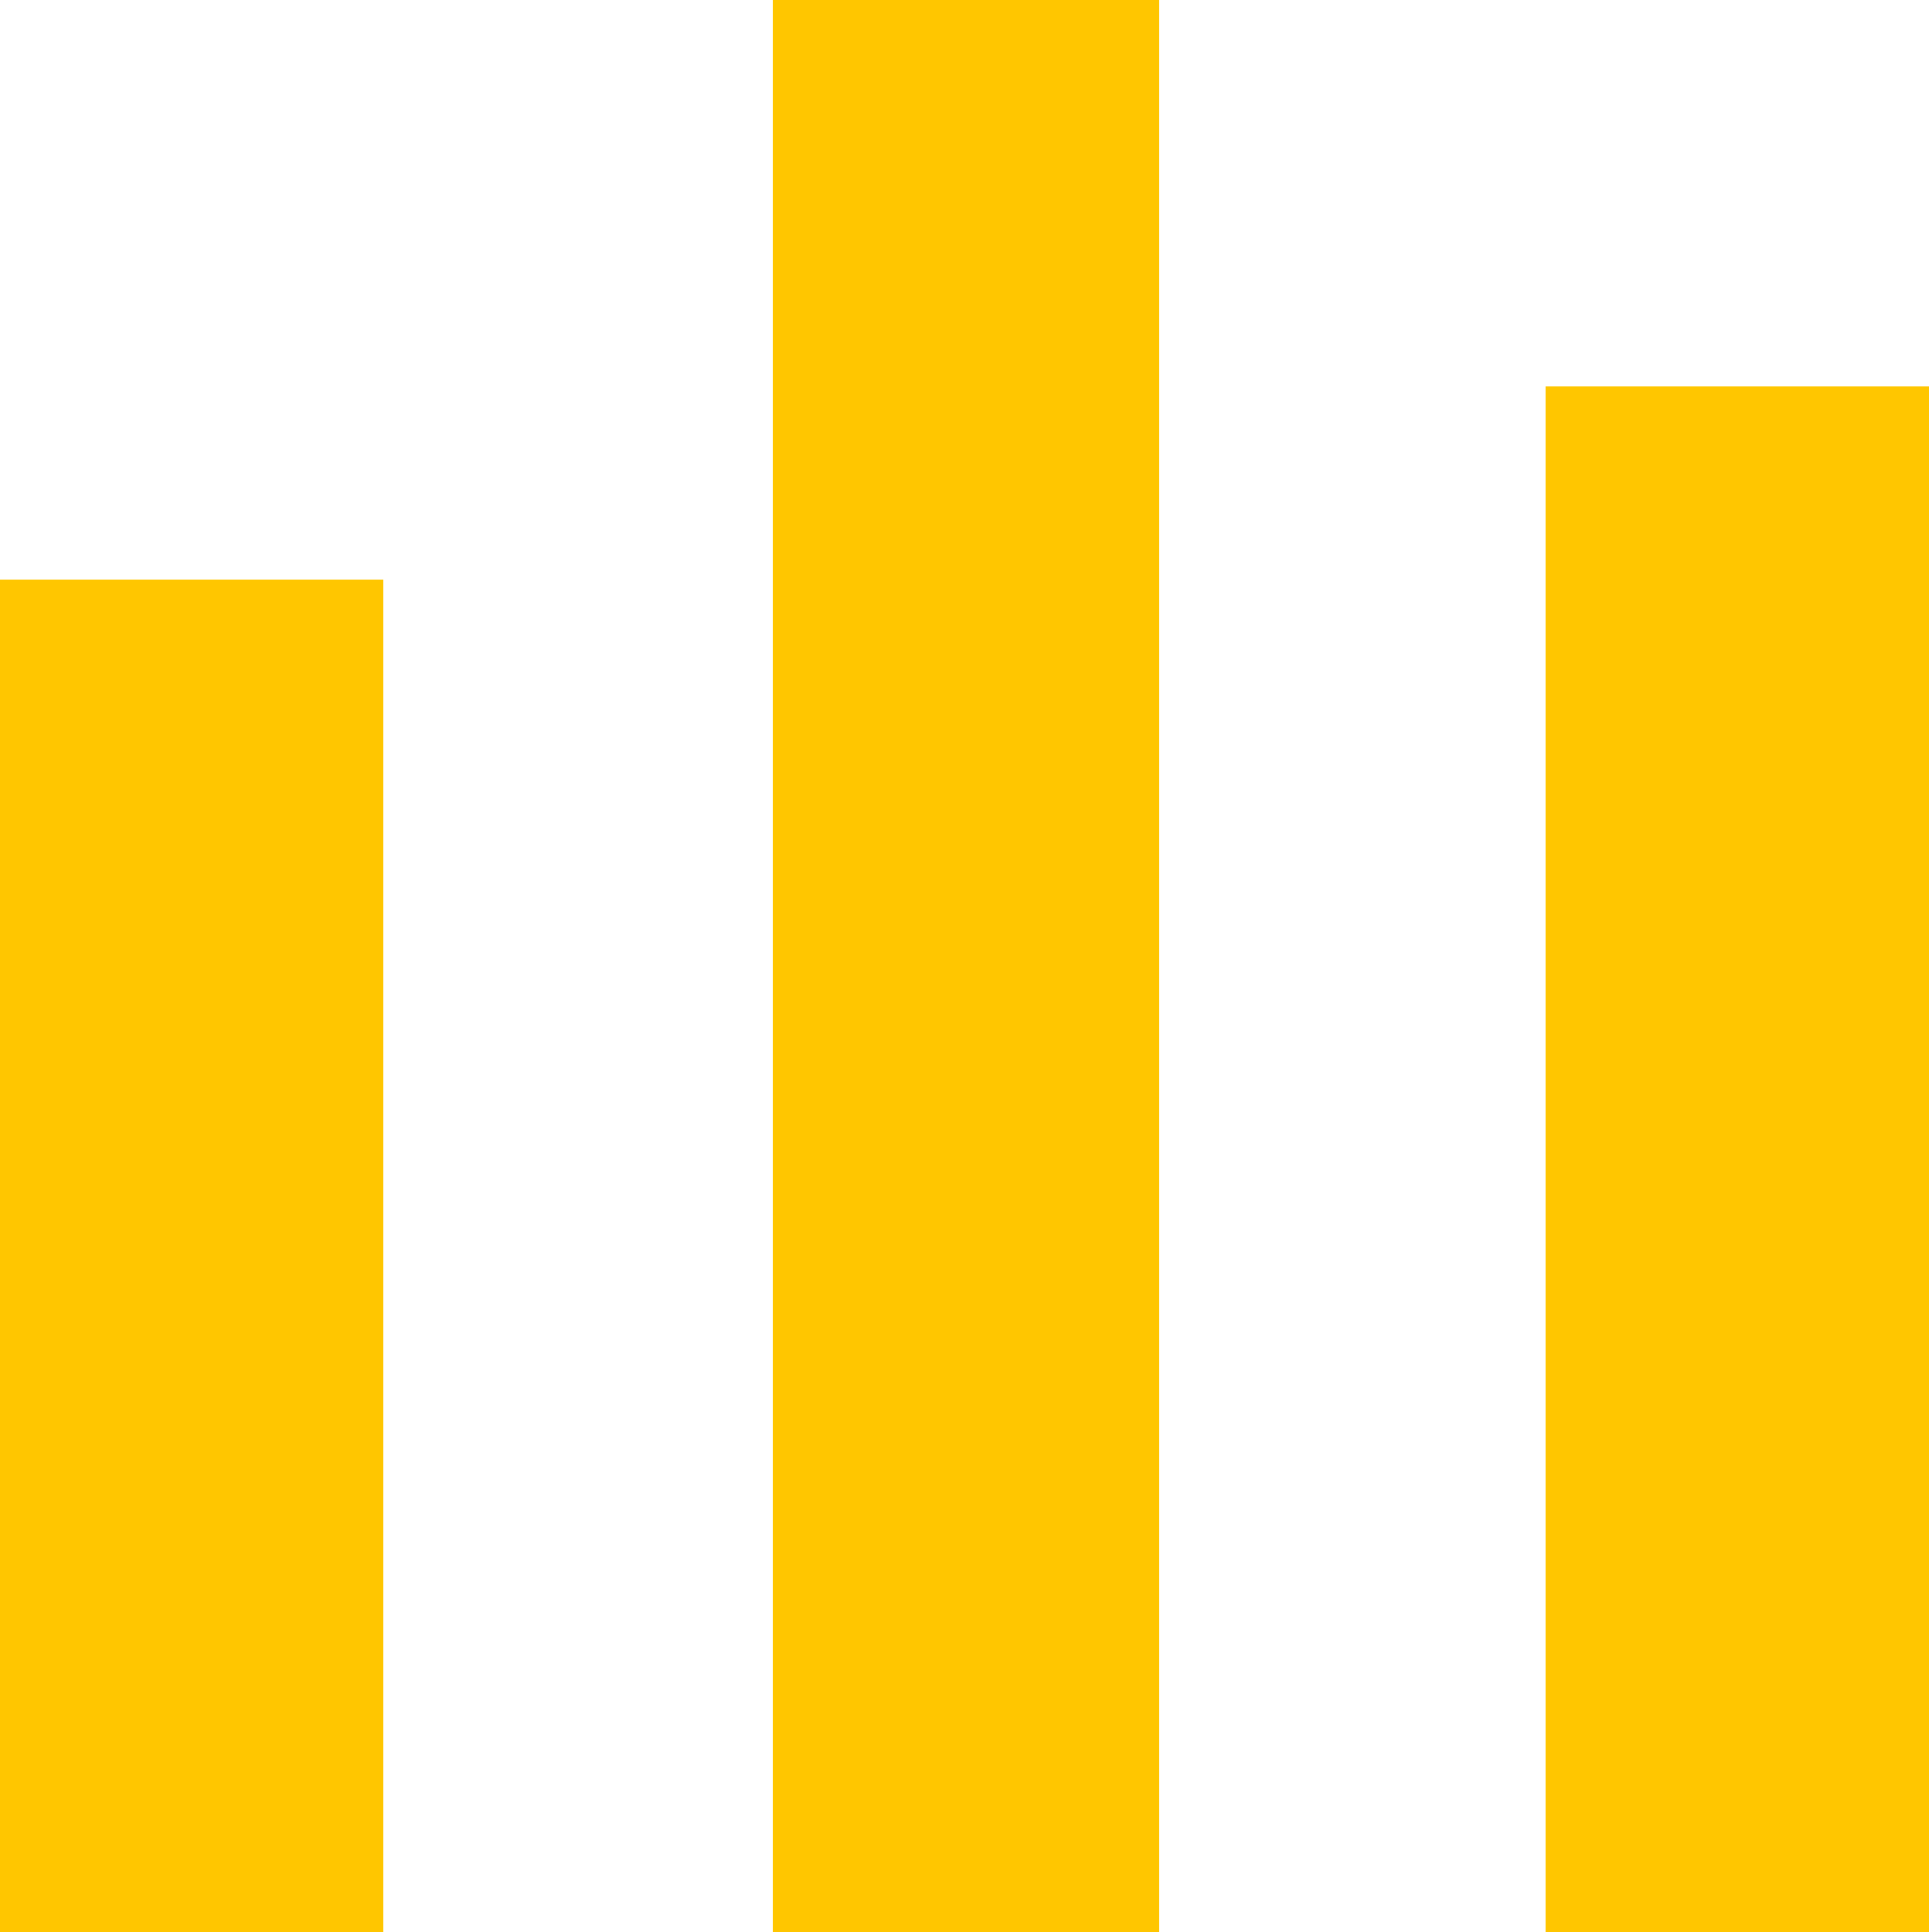
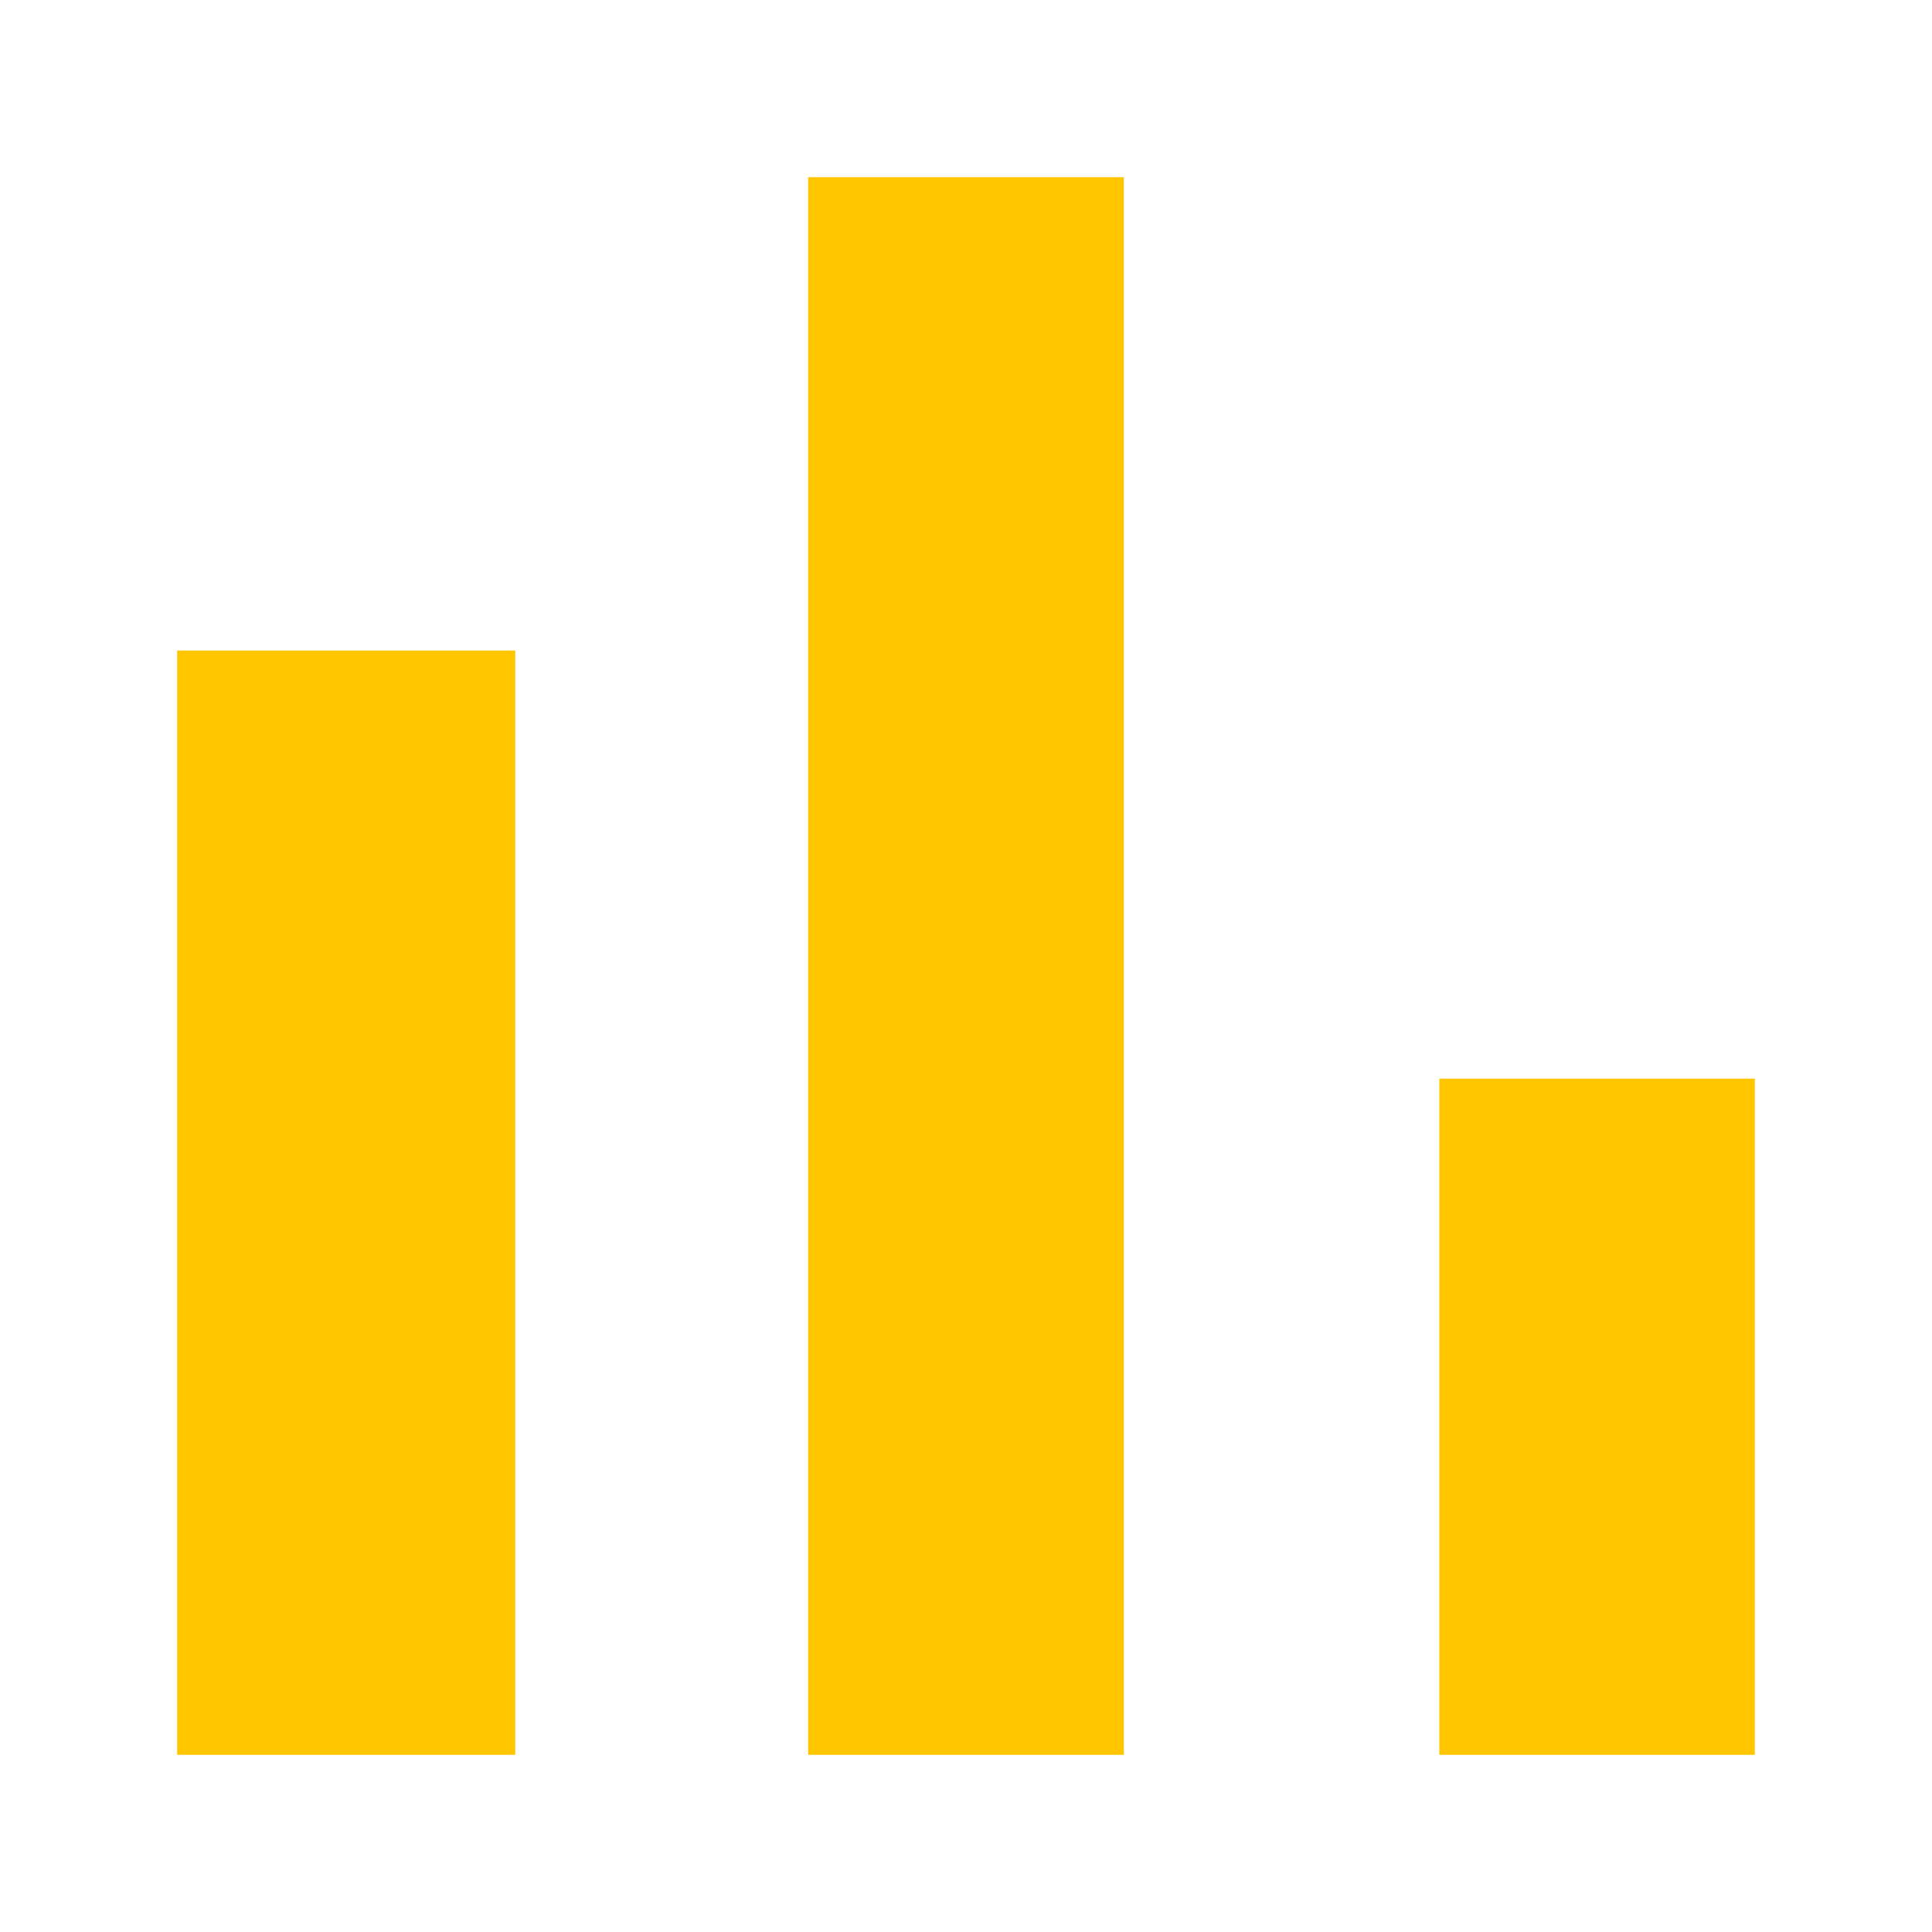
<svg xmlns="http://www.w3.org/2000/svg" width="10" height="10" viewBox="0 0 10 10" fill="none">
-   <path fill-rule="evenodd" clip-rule="evenodd" d="M6 0H4V10H6V0ZM8 2H9.984V10H8V2ZM0 3H1.984V10H0V3Z" fill="#FFC600" />
+   <path d="M0.917 3.367H2.667V9.083H0.917V3.367ZM4.183 0.917H5.817V9.083H4.183V0.917ZM7.45 5.583H9.083V9.083H7.45V5.583Z" fill="#FFC600" />
</svg>
